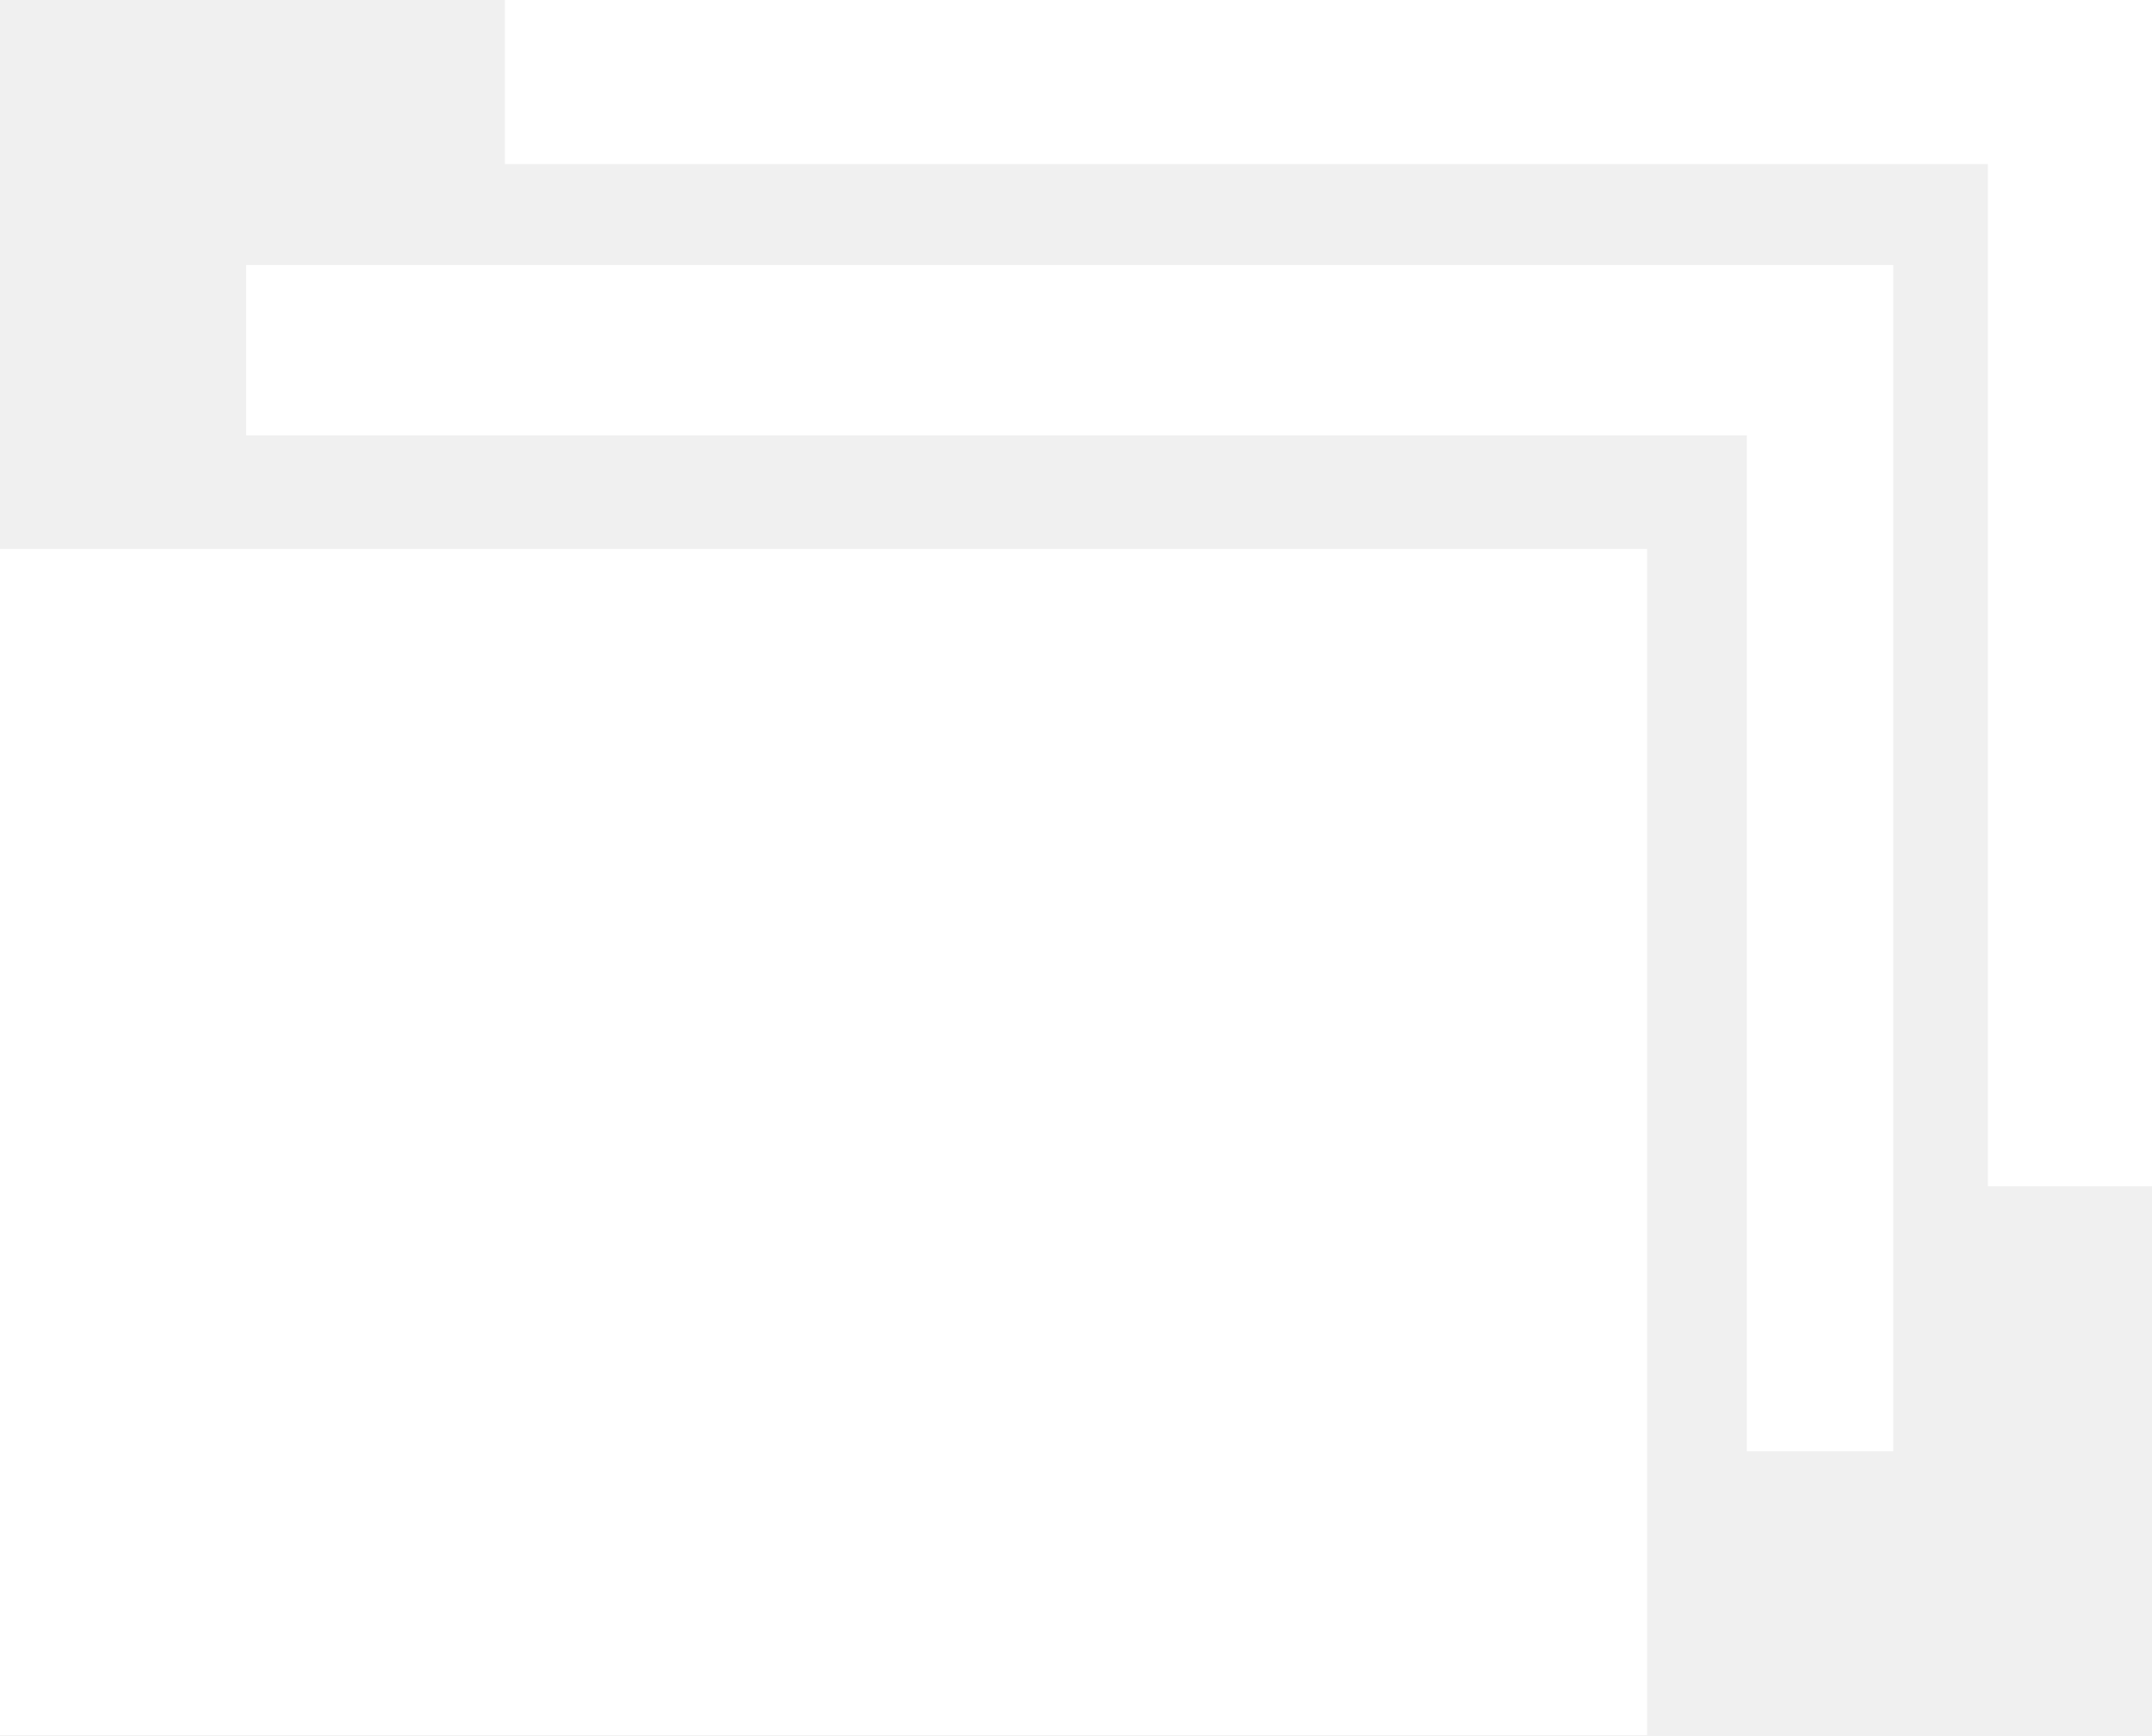
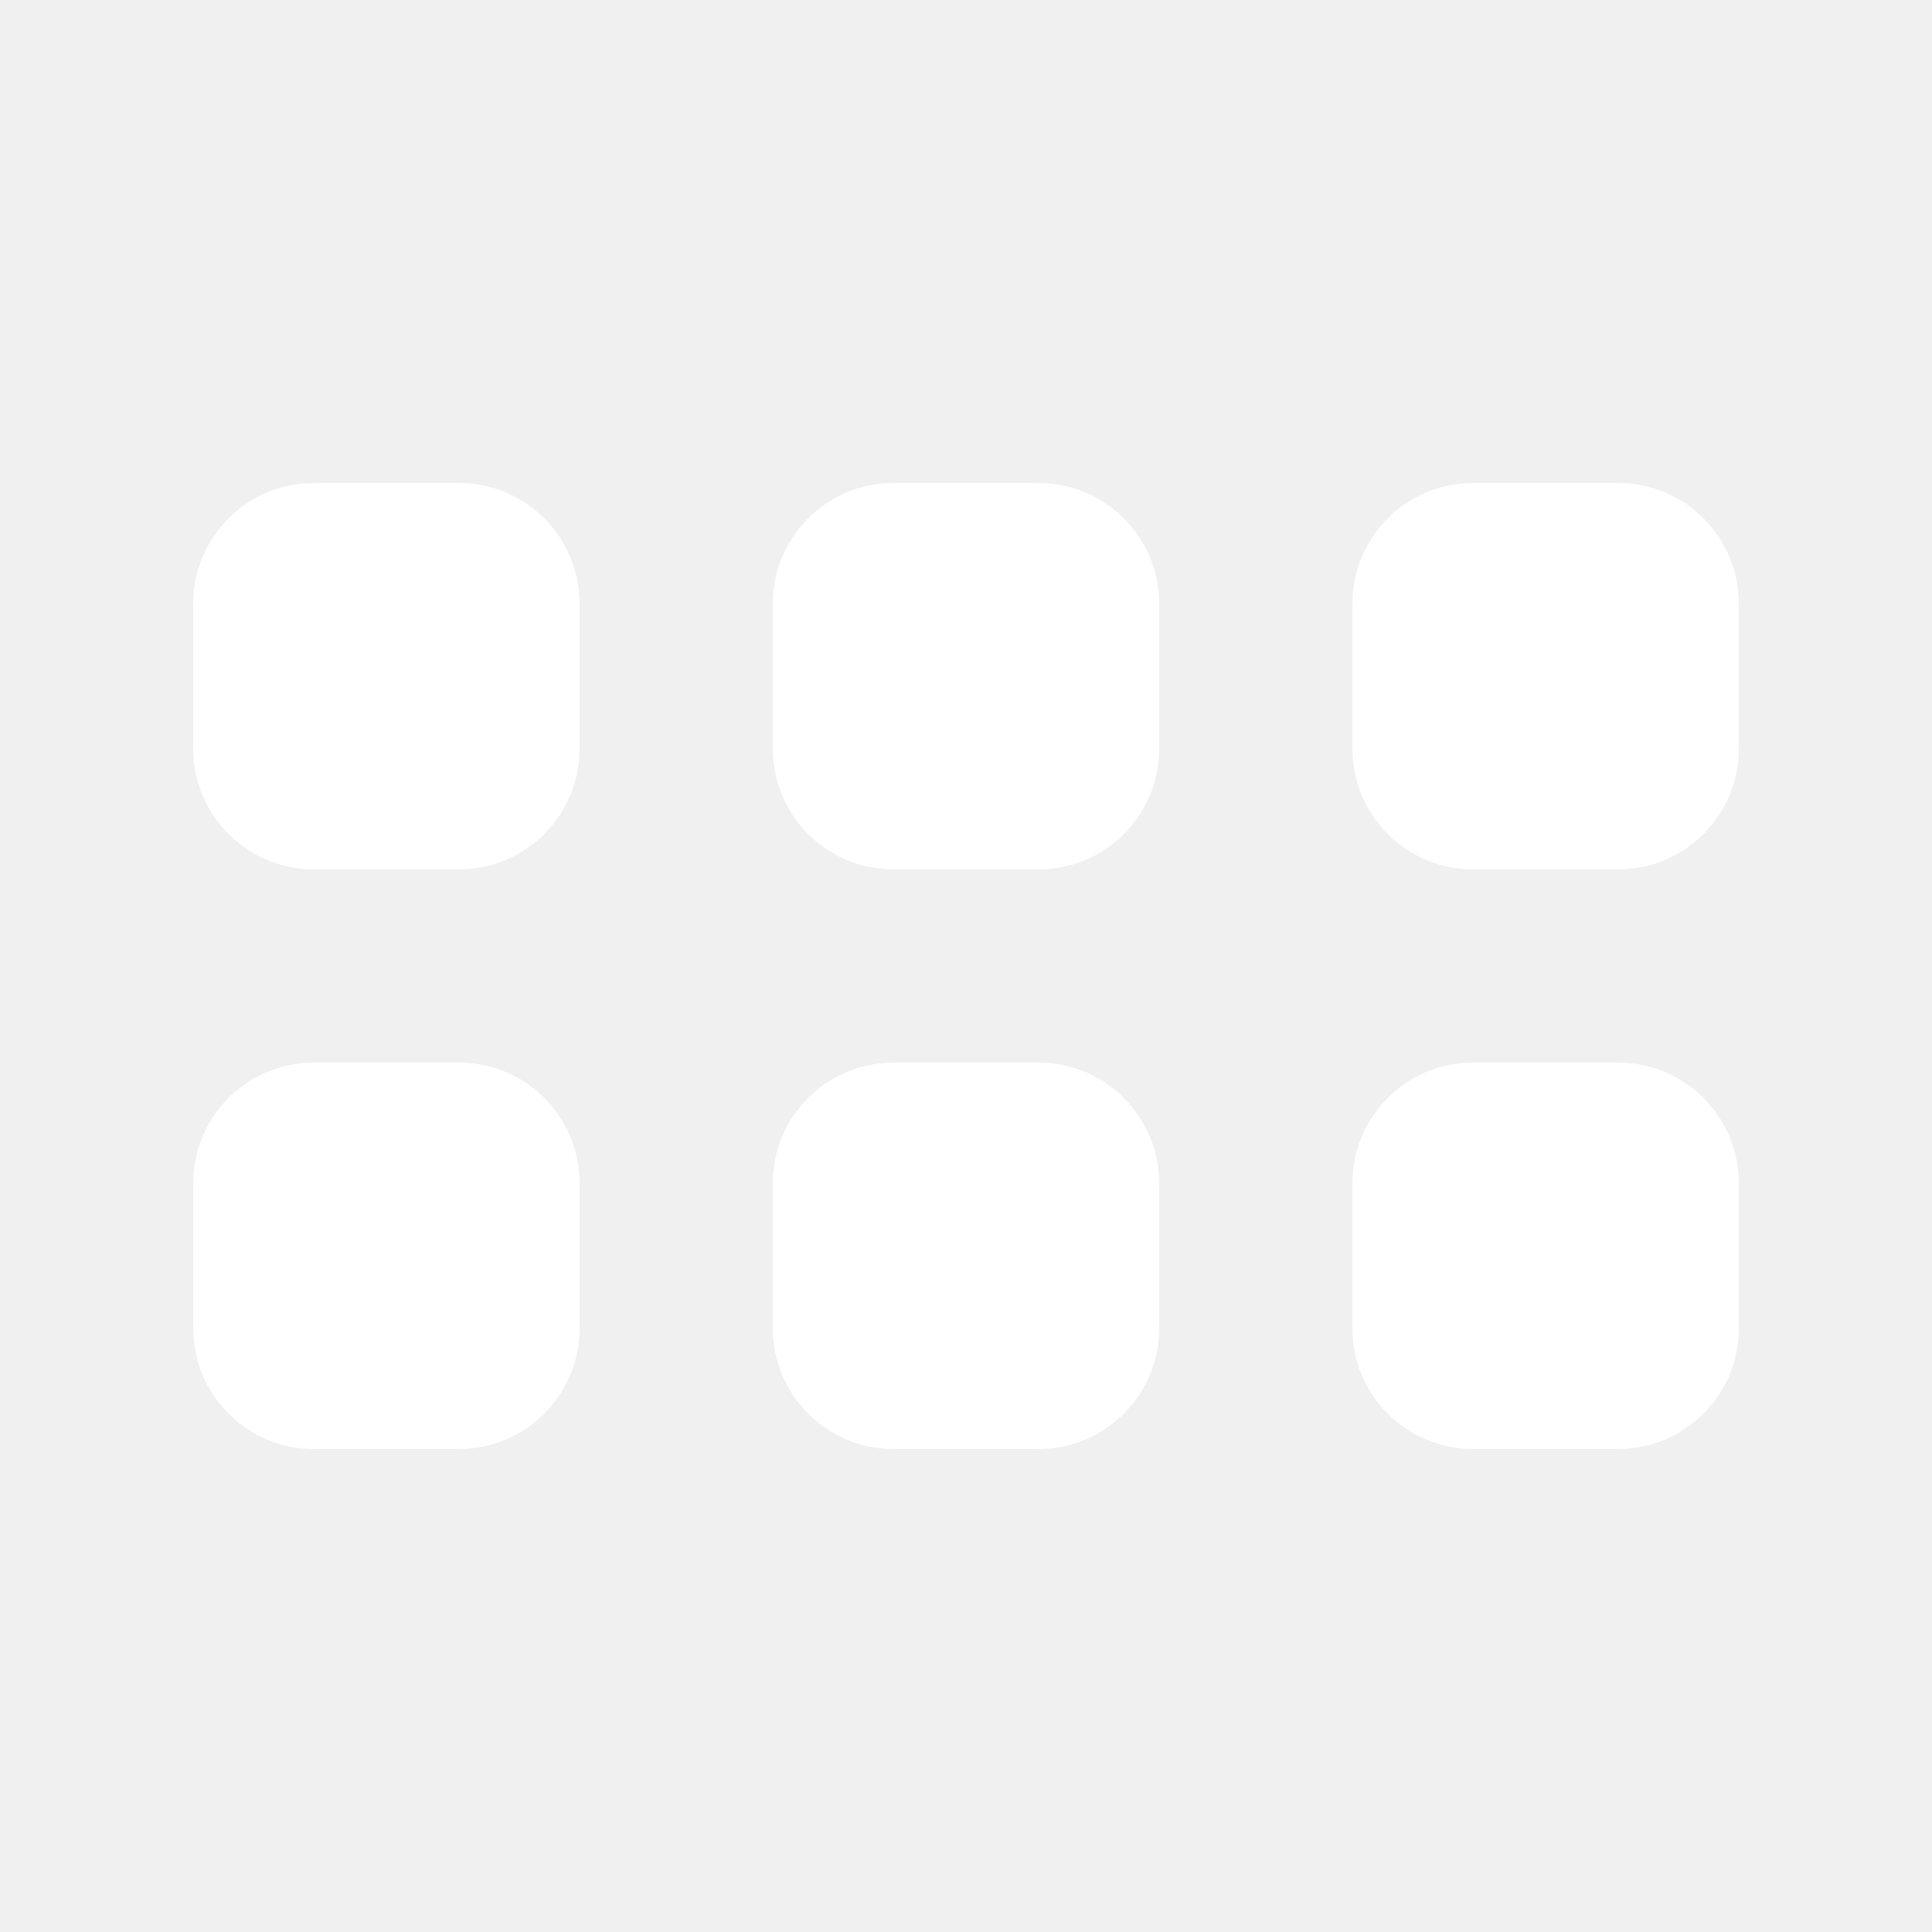
- <svg xmlns="http://www.w3.org/2000/svg" fill="white" version="1.1" id="Layer_1" x="0px" y="0px" width="122.88px" height="99.094px" viewBox="0 0 122.88 99.094" enable-background="new 0 0 122.88 99.094" xml:space="preserve">
-   <g>
-     <path fill-rule="evenodd" clip-rule="evenodd" d="M28.828,0h94.052v67.744h-9.37V9.369H28.828V0L28.828,0z M14.055,15.135h94.049 v67.744h-8.358V24.864H14.055V15.135L14.055,15.135z M0,31.349h94.052v67.745H0V31.349L0,31.349z" />
-   </g>
+ <svg xmlns="http://www.w3.org/2000/svg" viewBox="0 0 640 640">
+   <path fill="white" d="M152 160C174.1 160 192 177.9 192 200L192 248C192 270.1 174.1 288 152 288L104 288C81.9 288 64 270.1 64 248L64 200C64 177.9 81.9 160 104 160L152 160zM344 288L296 288C273.9 288 256 270.1 256 248L256 200C256 177.9 273.9 160 296 160L344 160C366.1 160 384 177.9 384 200L384 248C384 270.1 366.1 288 344 288zM536 288L488 288C465.9 288 448 270.1 448 248L448 200C448 177.9 465.9 160 488 160L536 160C558.1 160 576 177.9 576 200L576 248C576 270.1 558.1 288 536 288zM536 480L488 480C465.9 480 448 462.1 448 440L448 392C448 369.9 465.9 352 488 352L536 352C558.1 352 576 369.9 576 392L576 440C576 462.1 558.1 480 536 480zM344 352C366.1 352 384 369.9 384 392L384 440C384 462.1 366.1 480 344 480L296 480C273.9 480 256 462.1 256 440L256 392C256 369.9 273.9 352 296 352L344 352zM152 480L104 480C81.9 480 64 462.1 64 440L64 392C64 369.9 81.9 352 104 352L152 352C174.1 352 192 369.9 192 392L192 440C192 462.1 174.1 480 152 480z" />
</svg>
